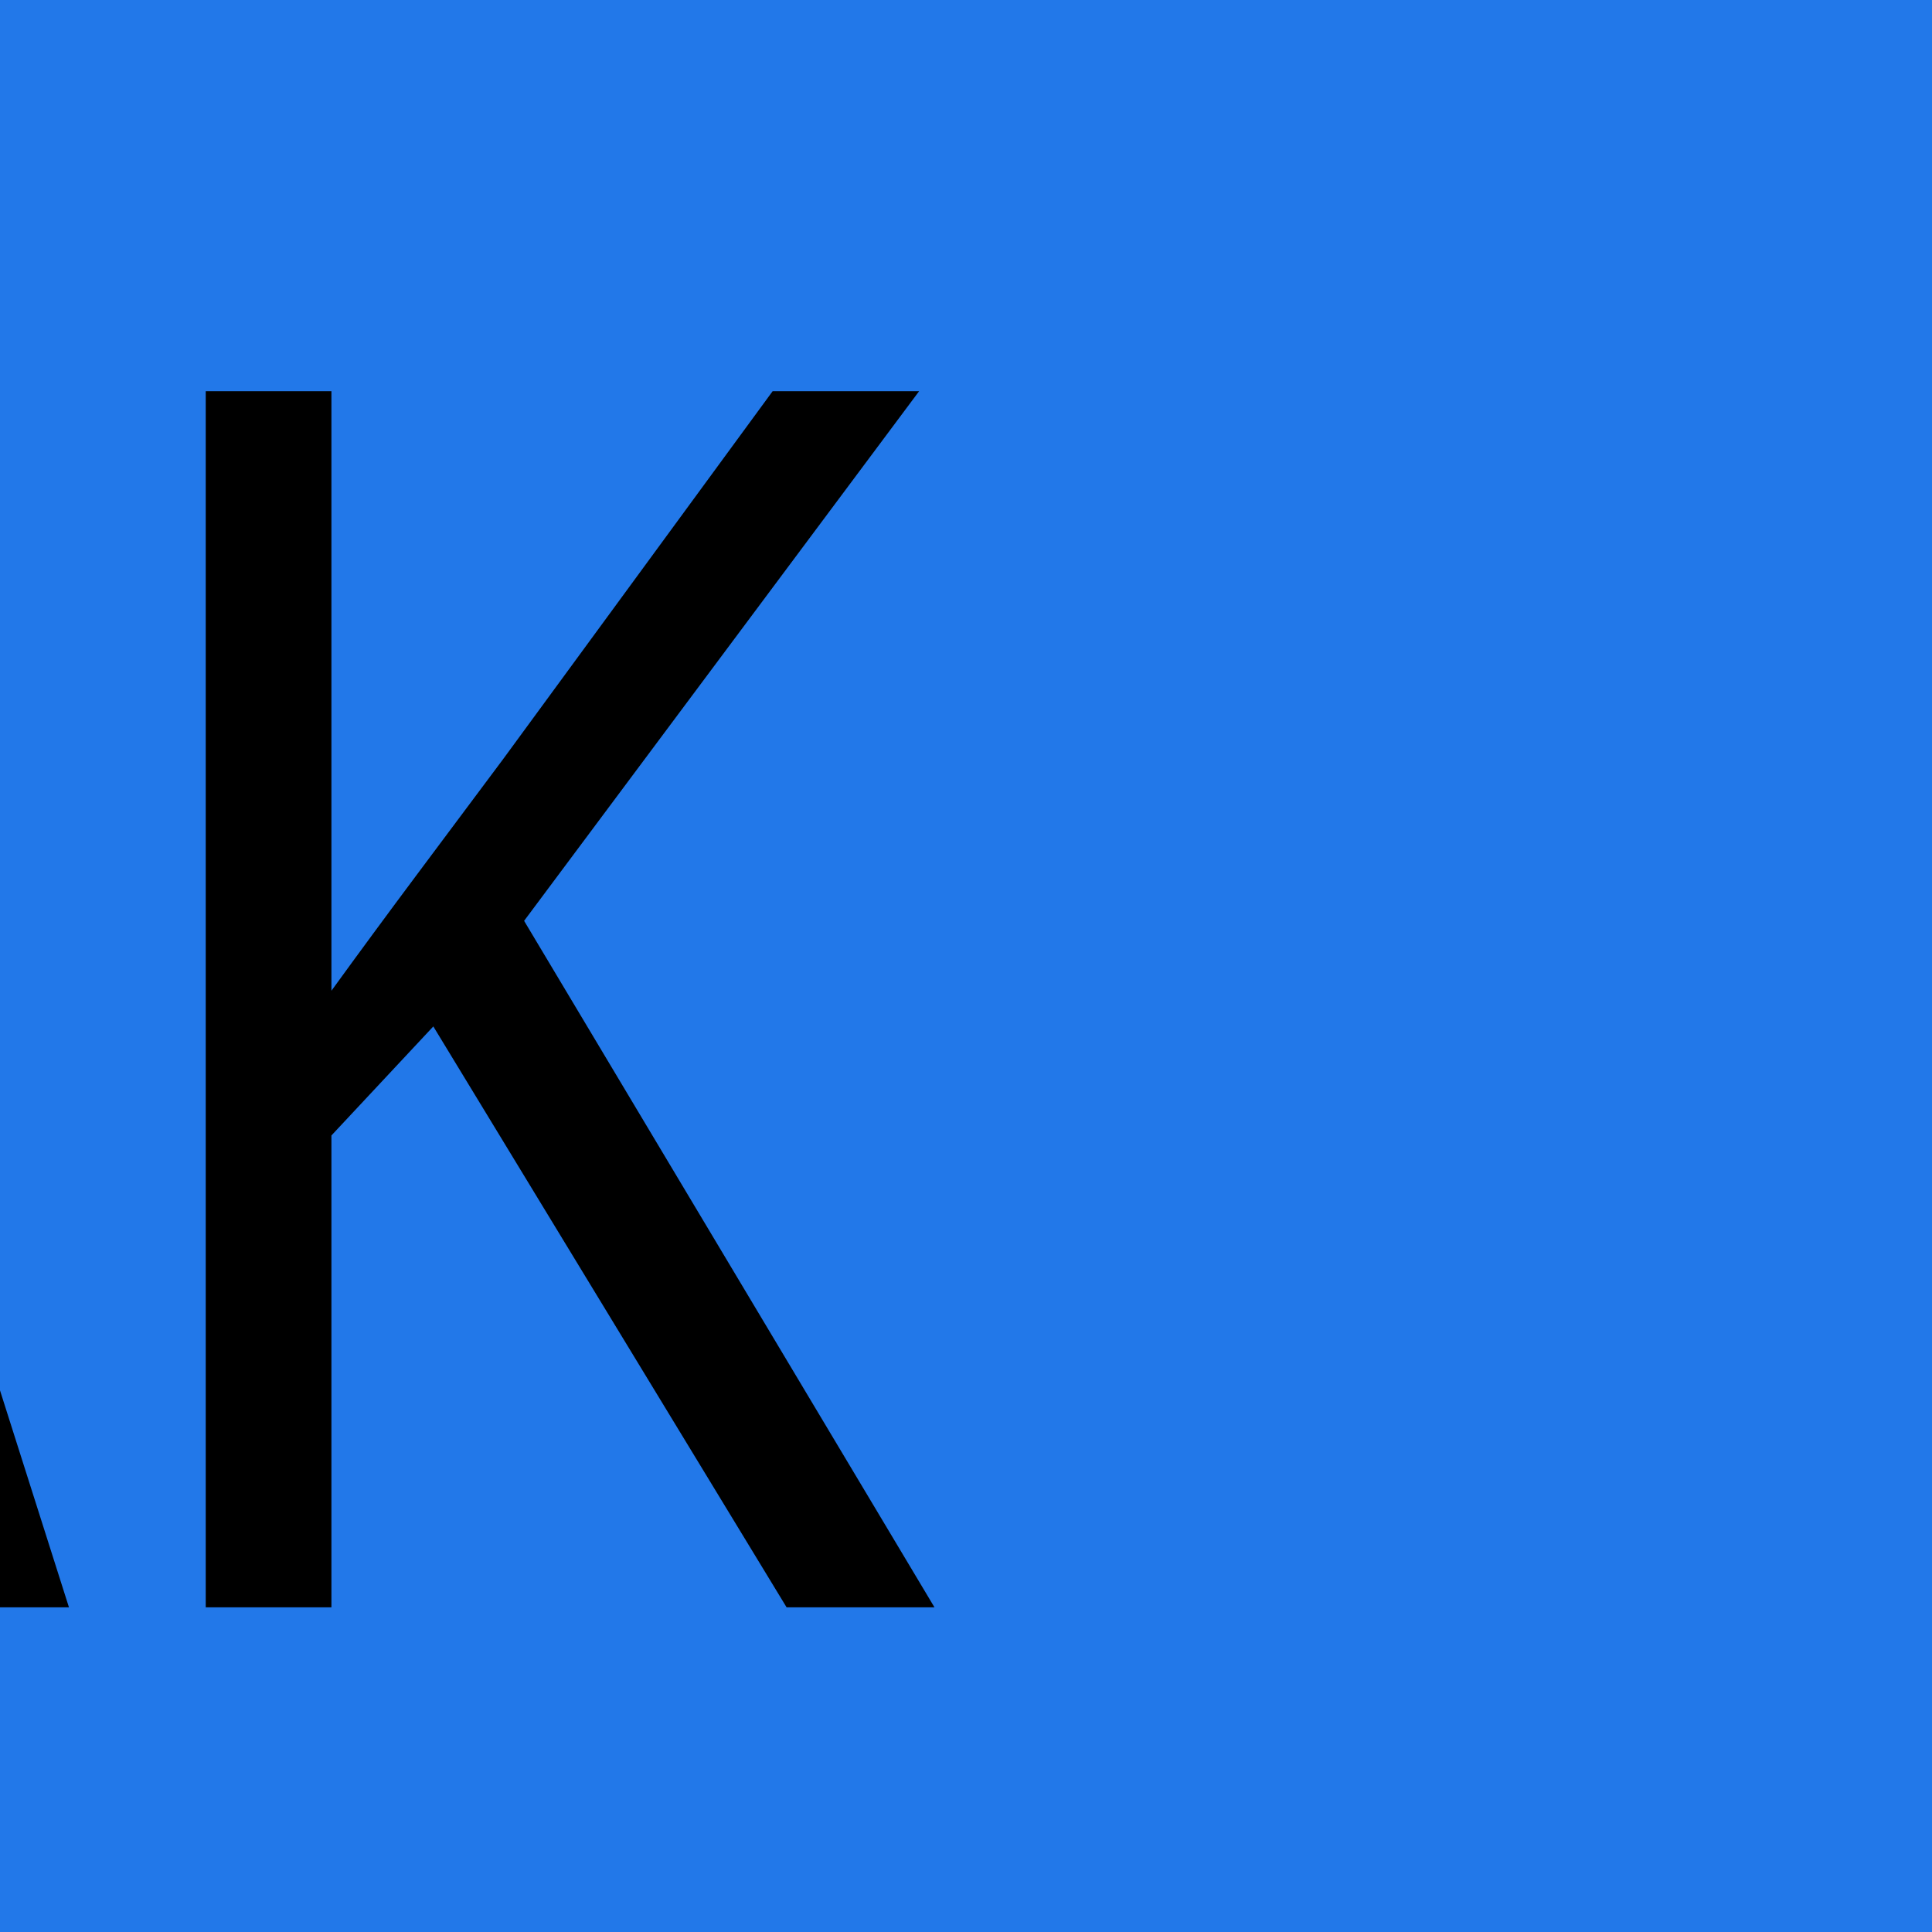
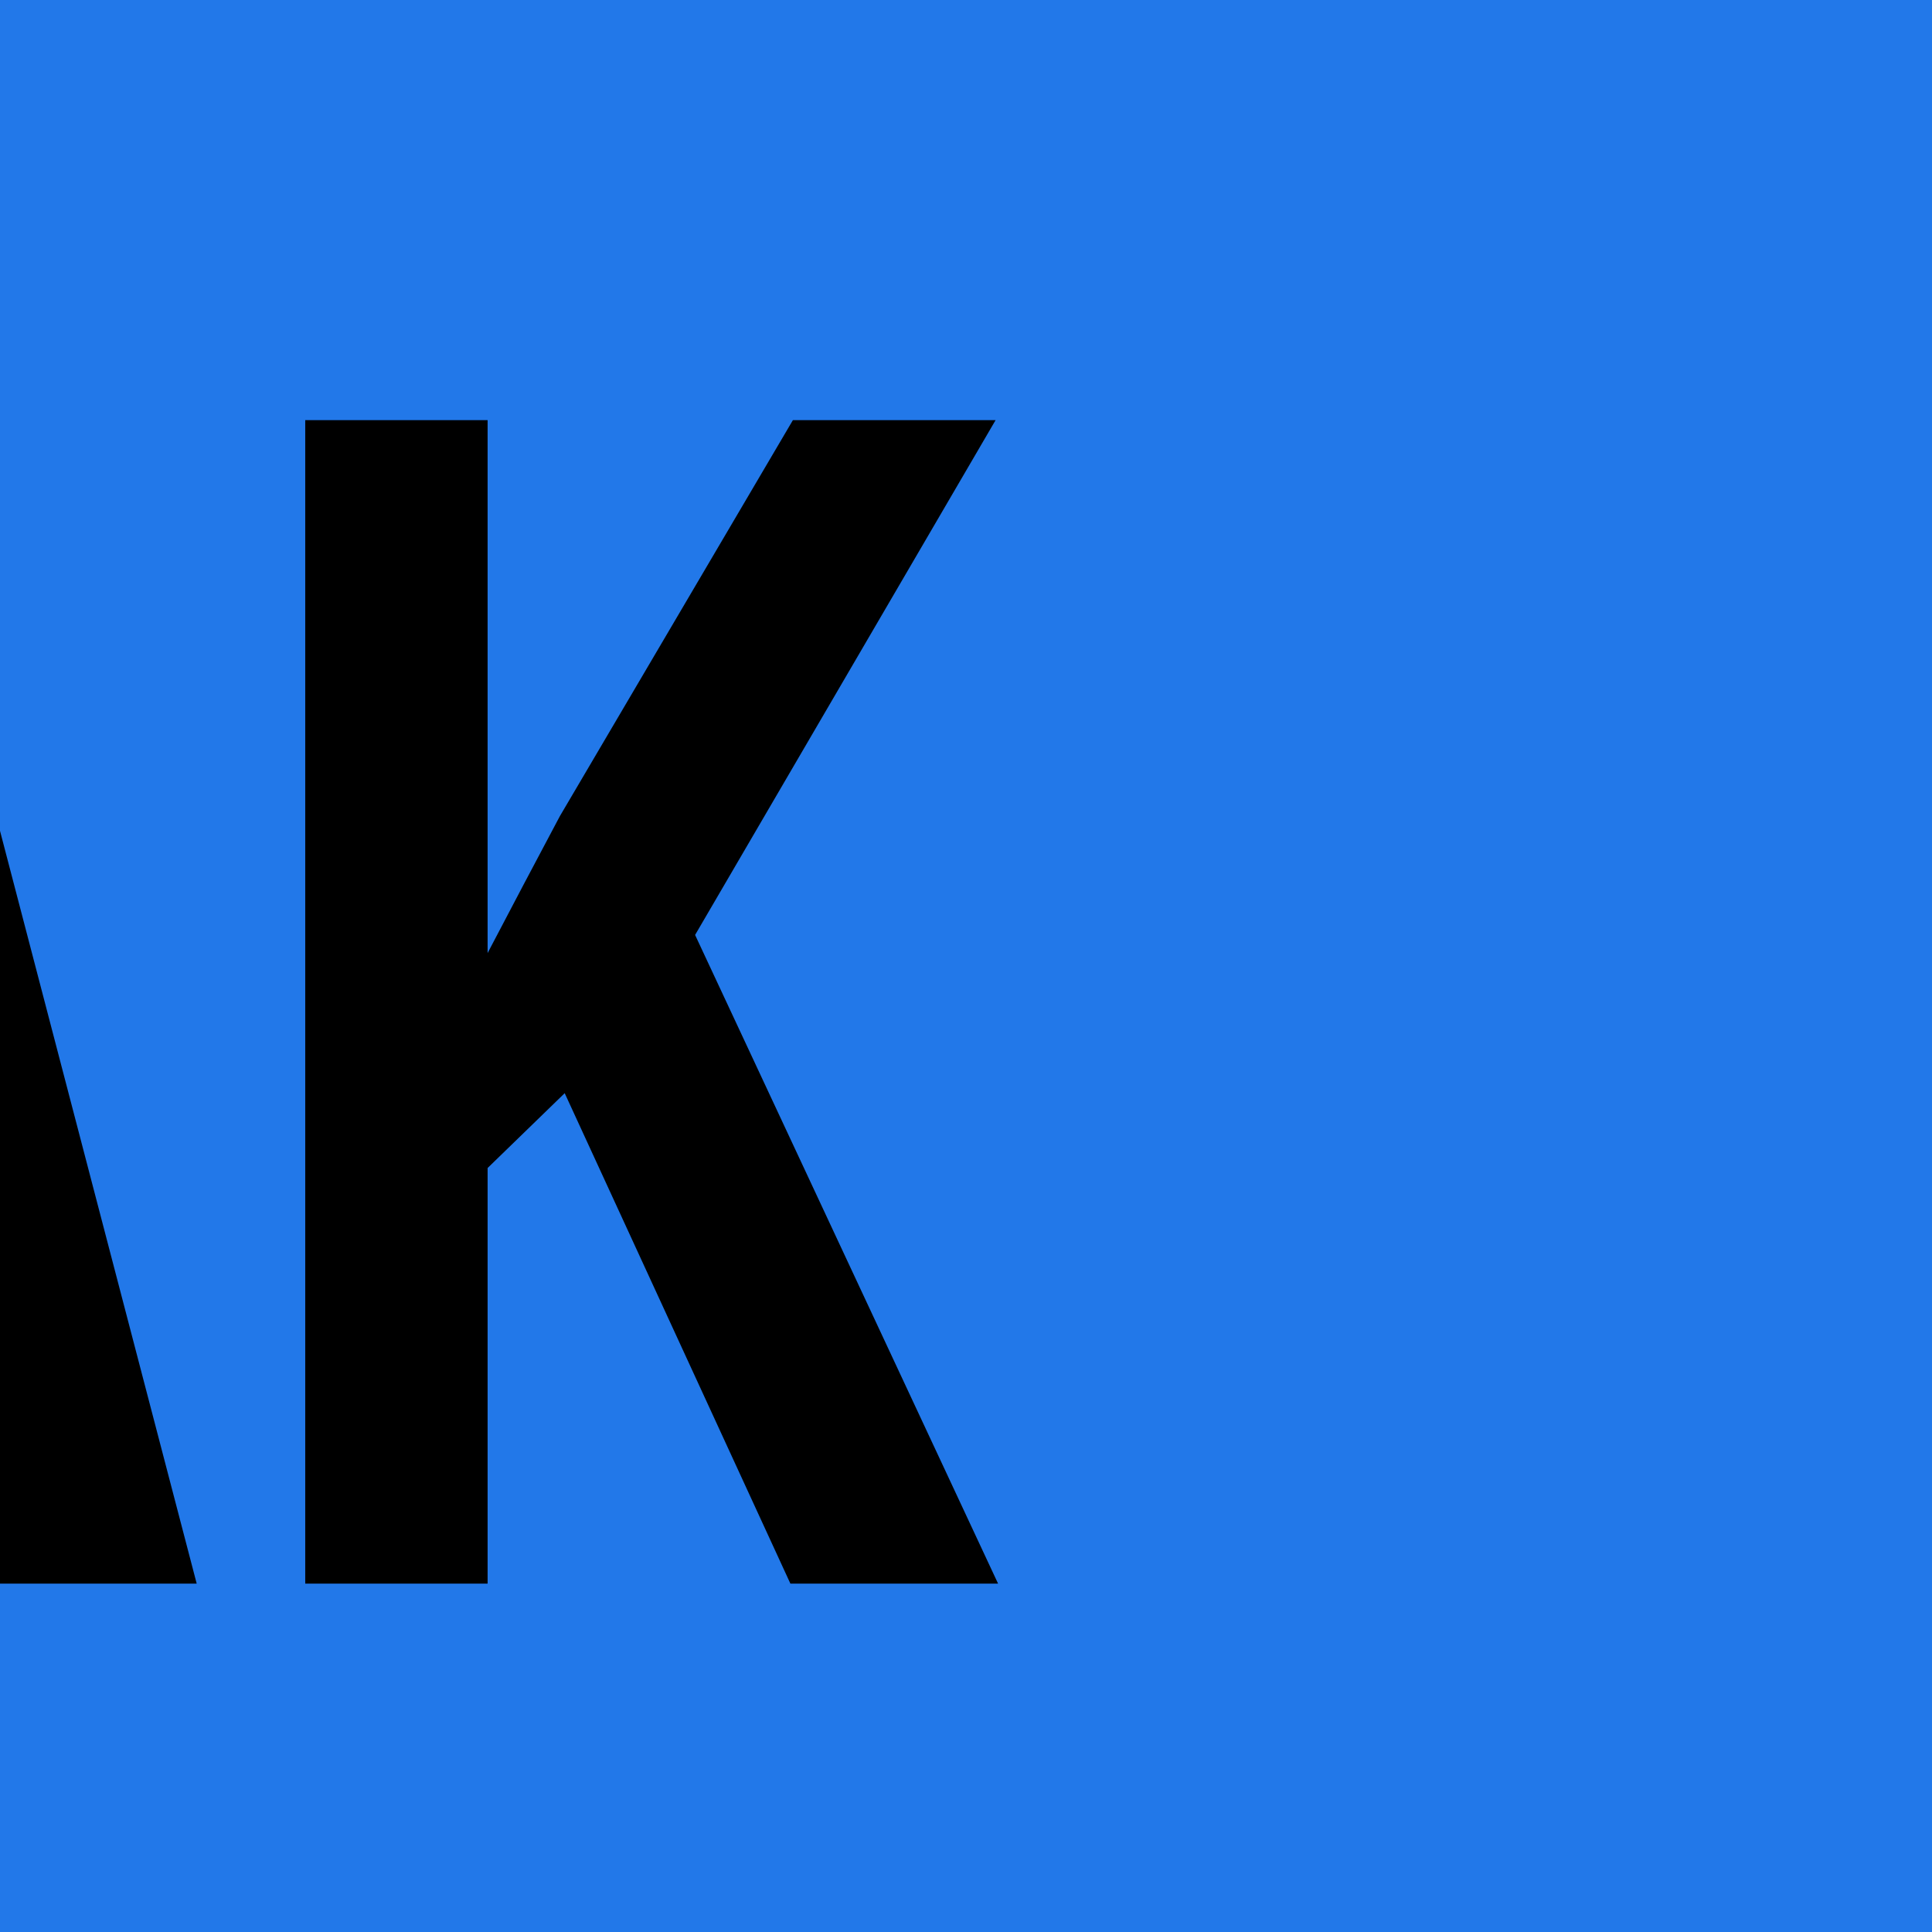
<svg xmlns="http://www.w3.org/2000/svg" width="512" height="512" viewBox="0 0 135.467 135.467" version="1.1" id="svg1">
-   <defs id="defs1">
-     <rect x="23.723" y="56.343" width="465.569" height="417.134" id="rect2" />
-   </defs>
+   <defs id="defs1" />
  <g id="layer1">
    <rect style="fill:#2278e9;fill-opacity:1;stroke:none;stroke-width:0.579" id="rect1" width="135.467" height="135.467" x="2.7270507e-06" y="2.7270507e-06" />
-     <text xml:space="preserve" transform="scale(0.2645833)" id="text1" style="font-size:330px;font-family:'Josefin Sans';-inkscape-font-specification:'Josefin Sans';text-align:center;writing-mode:lr-tb;direction:ltr;white-space:pre;shape-inside:url(#rect2);display:inline;fill:#2278e9;fill-opacity:1;stroke:none;stroke-width:1.398" />
-     <text xml:space="preserve" style="font-size:108.128px;font-family:'Josefin Sans';-inkscape-font-specification:'Josefin Sans';text-align:center;writing-mode:lr-tb;direction:ltr;text-anchor:middle;fill:#000000;fill-opacity:1;stroke:none;stroke-width:0.409" x="74.651" y="102.034" id="text3" transform="scale(0.9053693,1.104522)">
-       <tspan id="tspan3" style="font-size:108.128px;fill:#000000;stroke-width:0.409" x="74.651" y="102.034">AK</tspan>
+     <text xml:space="preserve" style="font-size:98.323px;font-family:'Josefin Sans';-inkscape-font-specification:'Josefin Sans';text-align:center;writing-mode:lr-tb;direction:ltr;text-anchor:middle;fill:#000000;fill-opacity:1;stroke:none;stroke-width:0.372" x="78.661" y="95.552" id="text3" transform="scale(0.8605425,1.162058)">
+       <tspan id="tspan3" style="font-style:normal;font-variant:normal;font-weight:600;font-stretch:normal;font-size:98.323px;font-family:'Josefin Sans';-inkscape-font-specification:'Josefin Sans Semi-Bold';fill:#000000;stroke-width:0.372" x="78.661" y="95.552">AK</tspan>
    </text>
  </g>
</svg>
